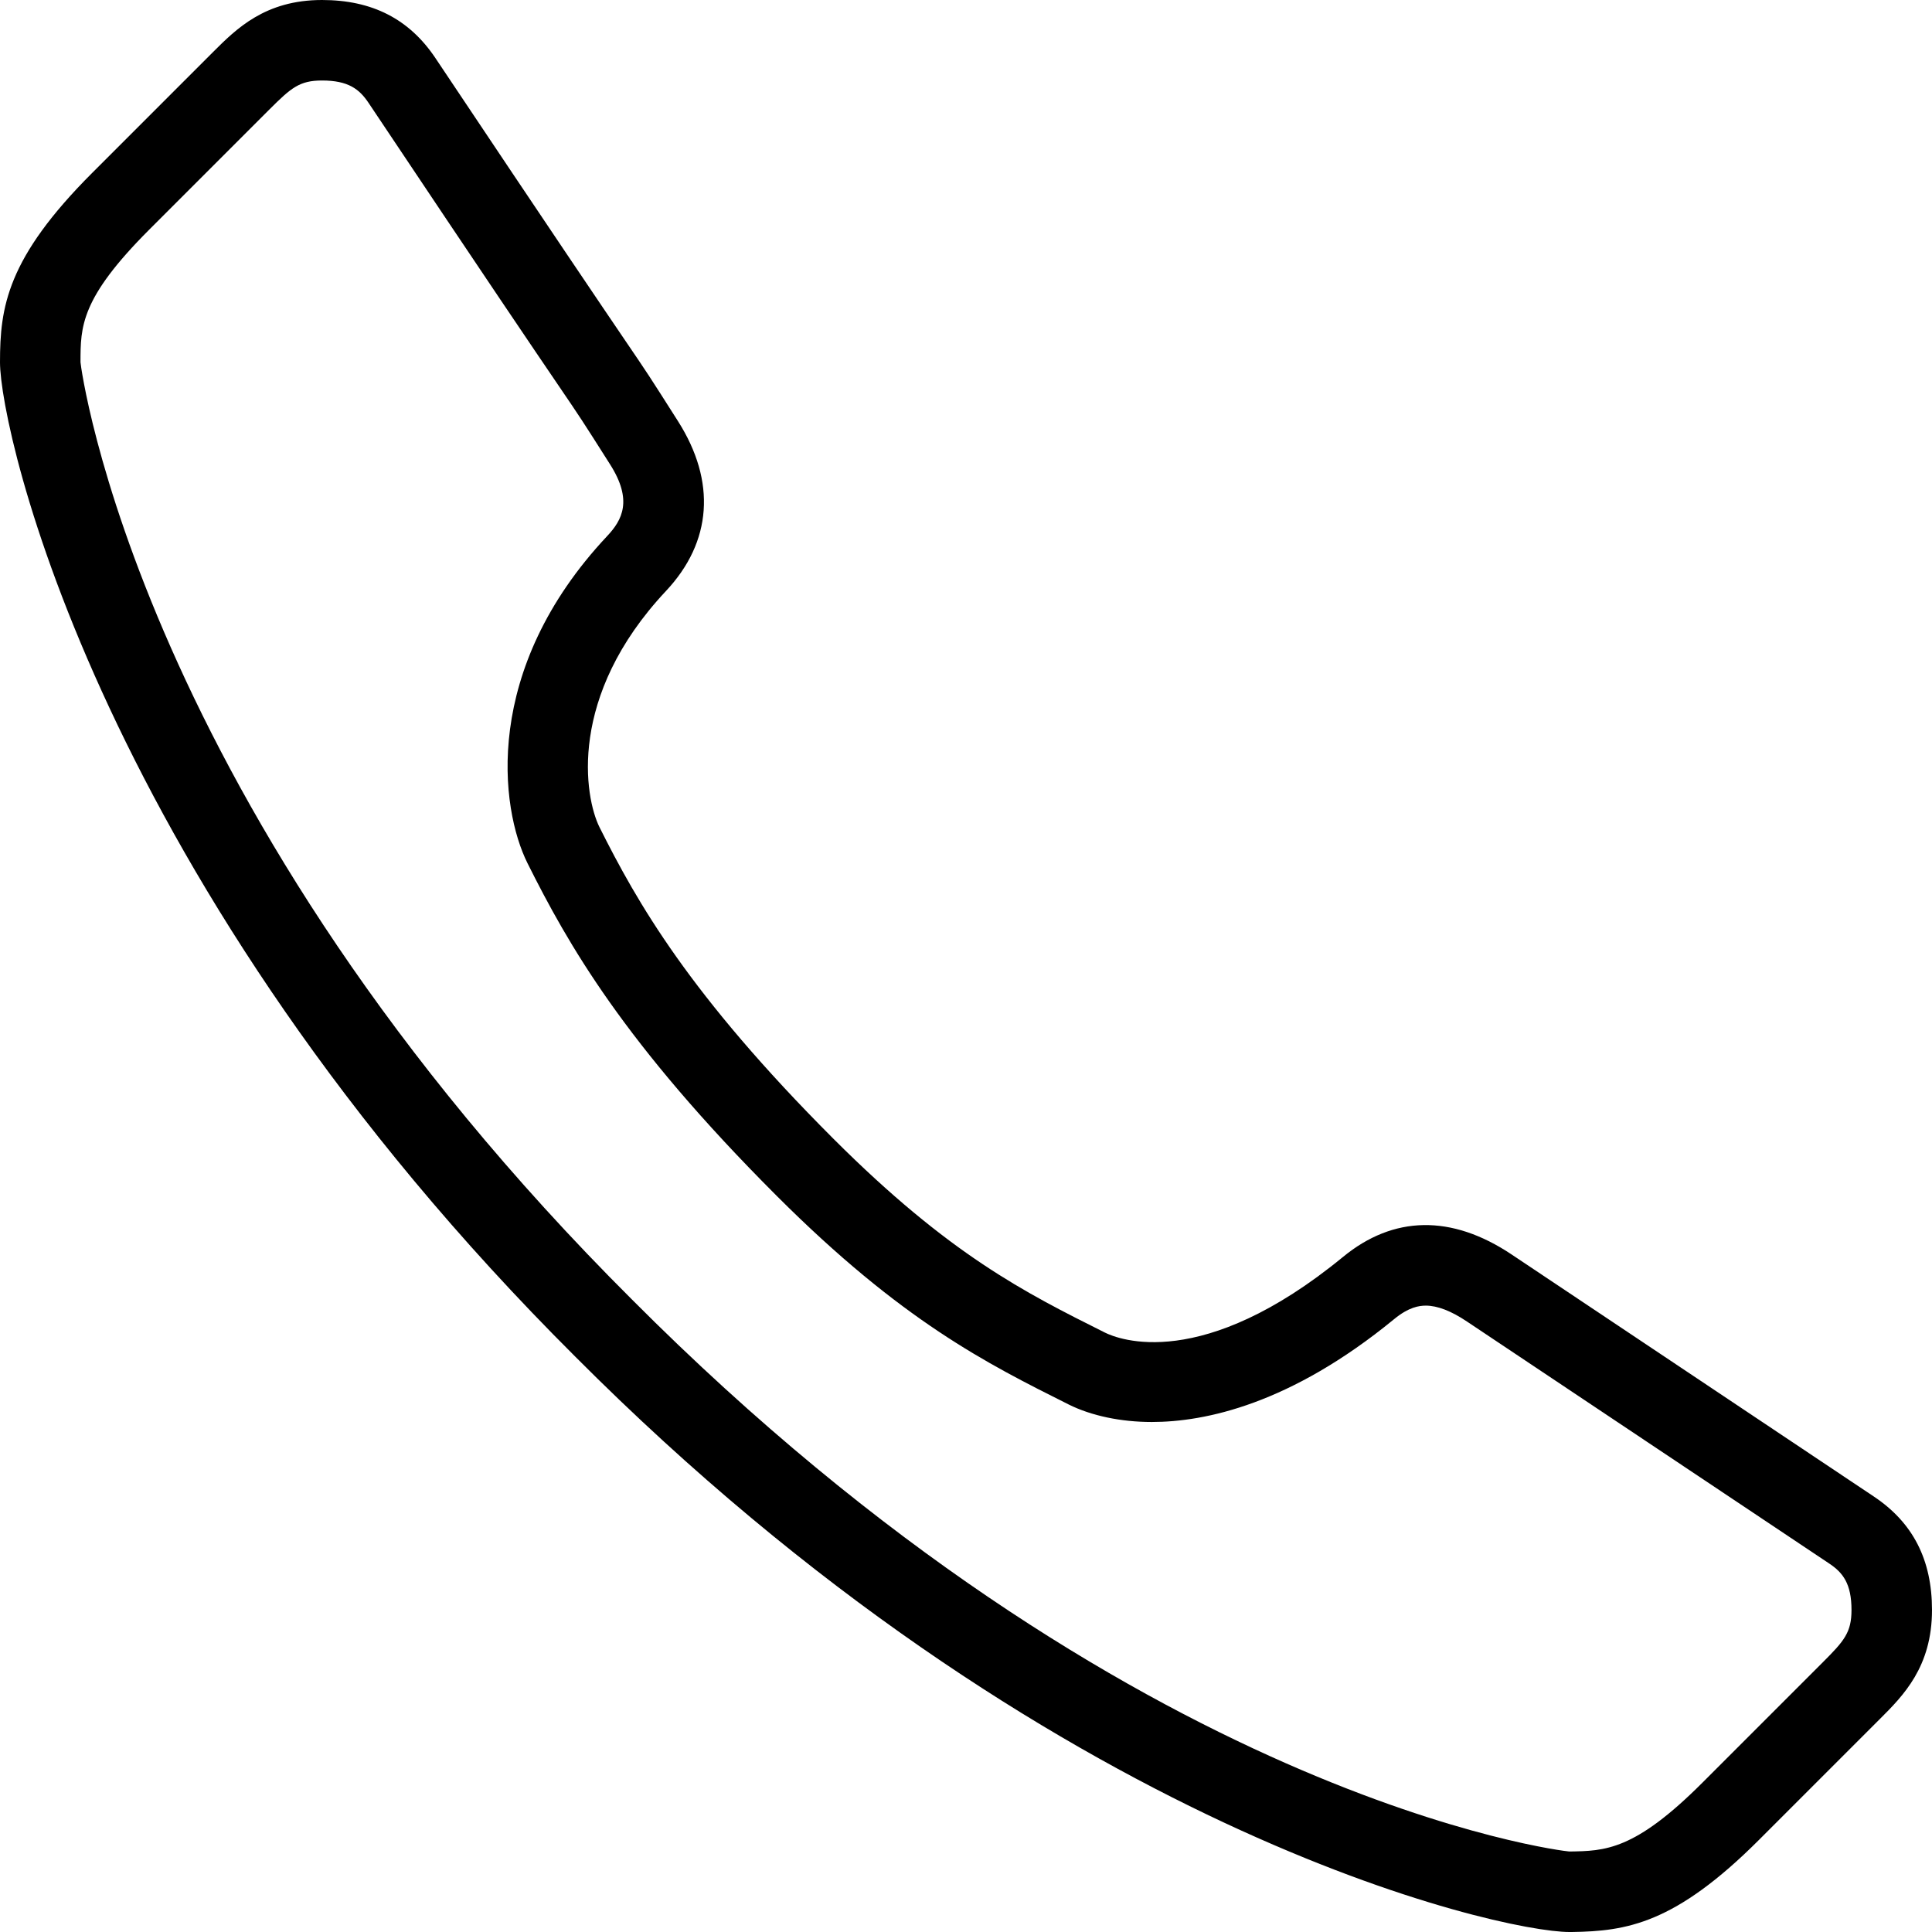
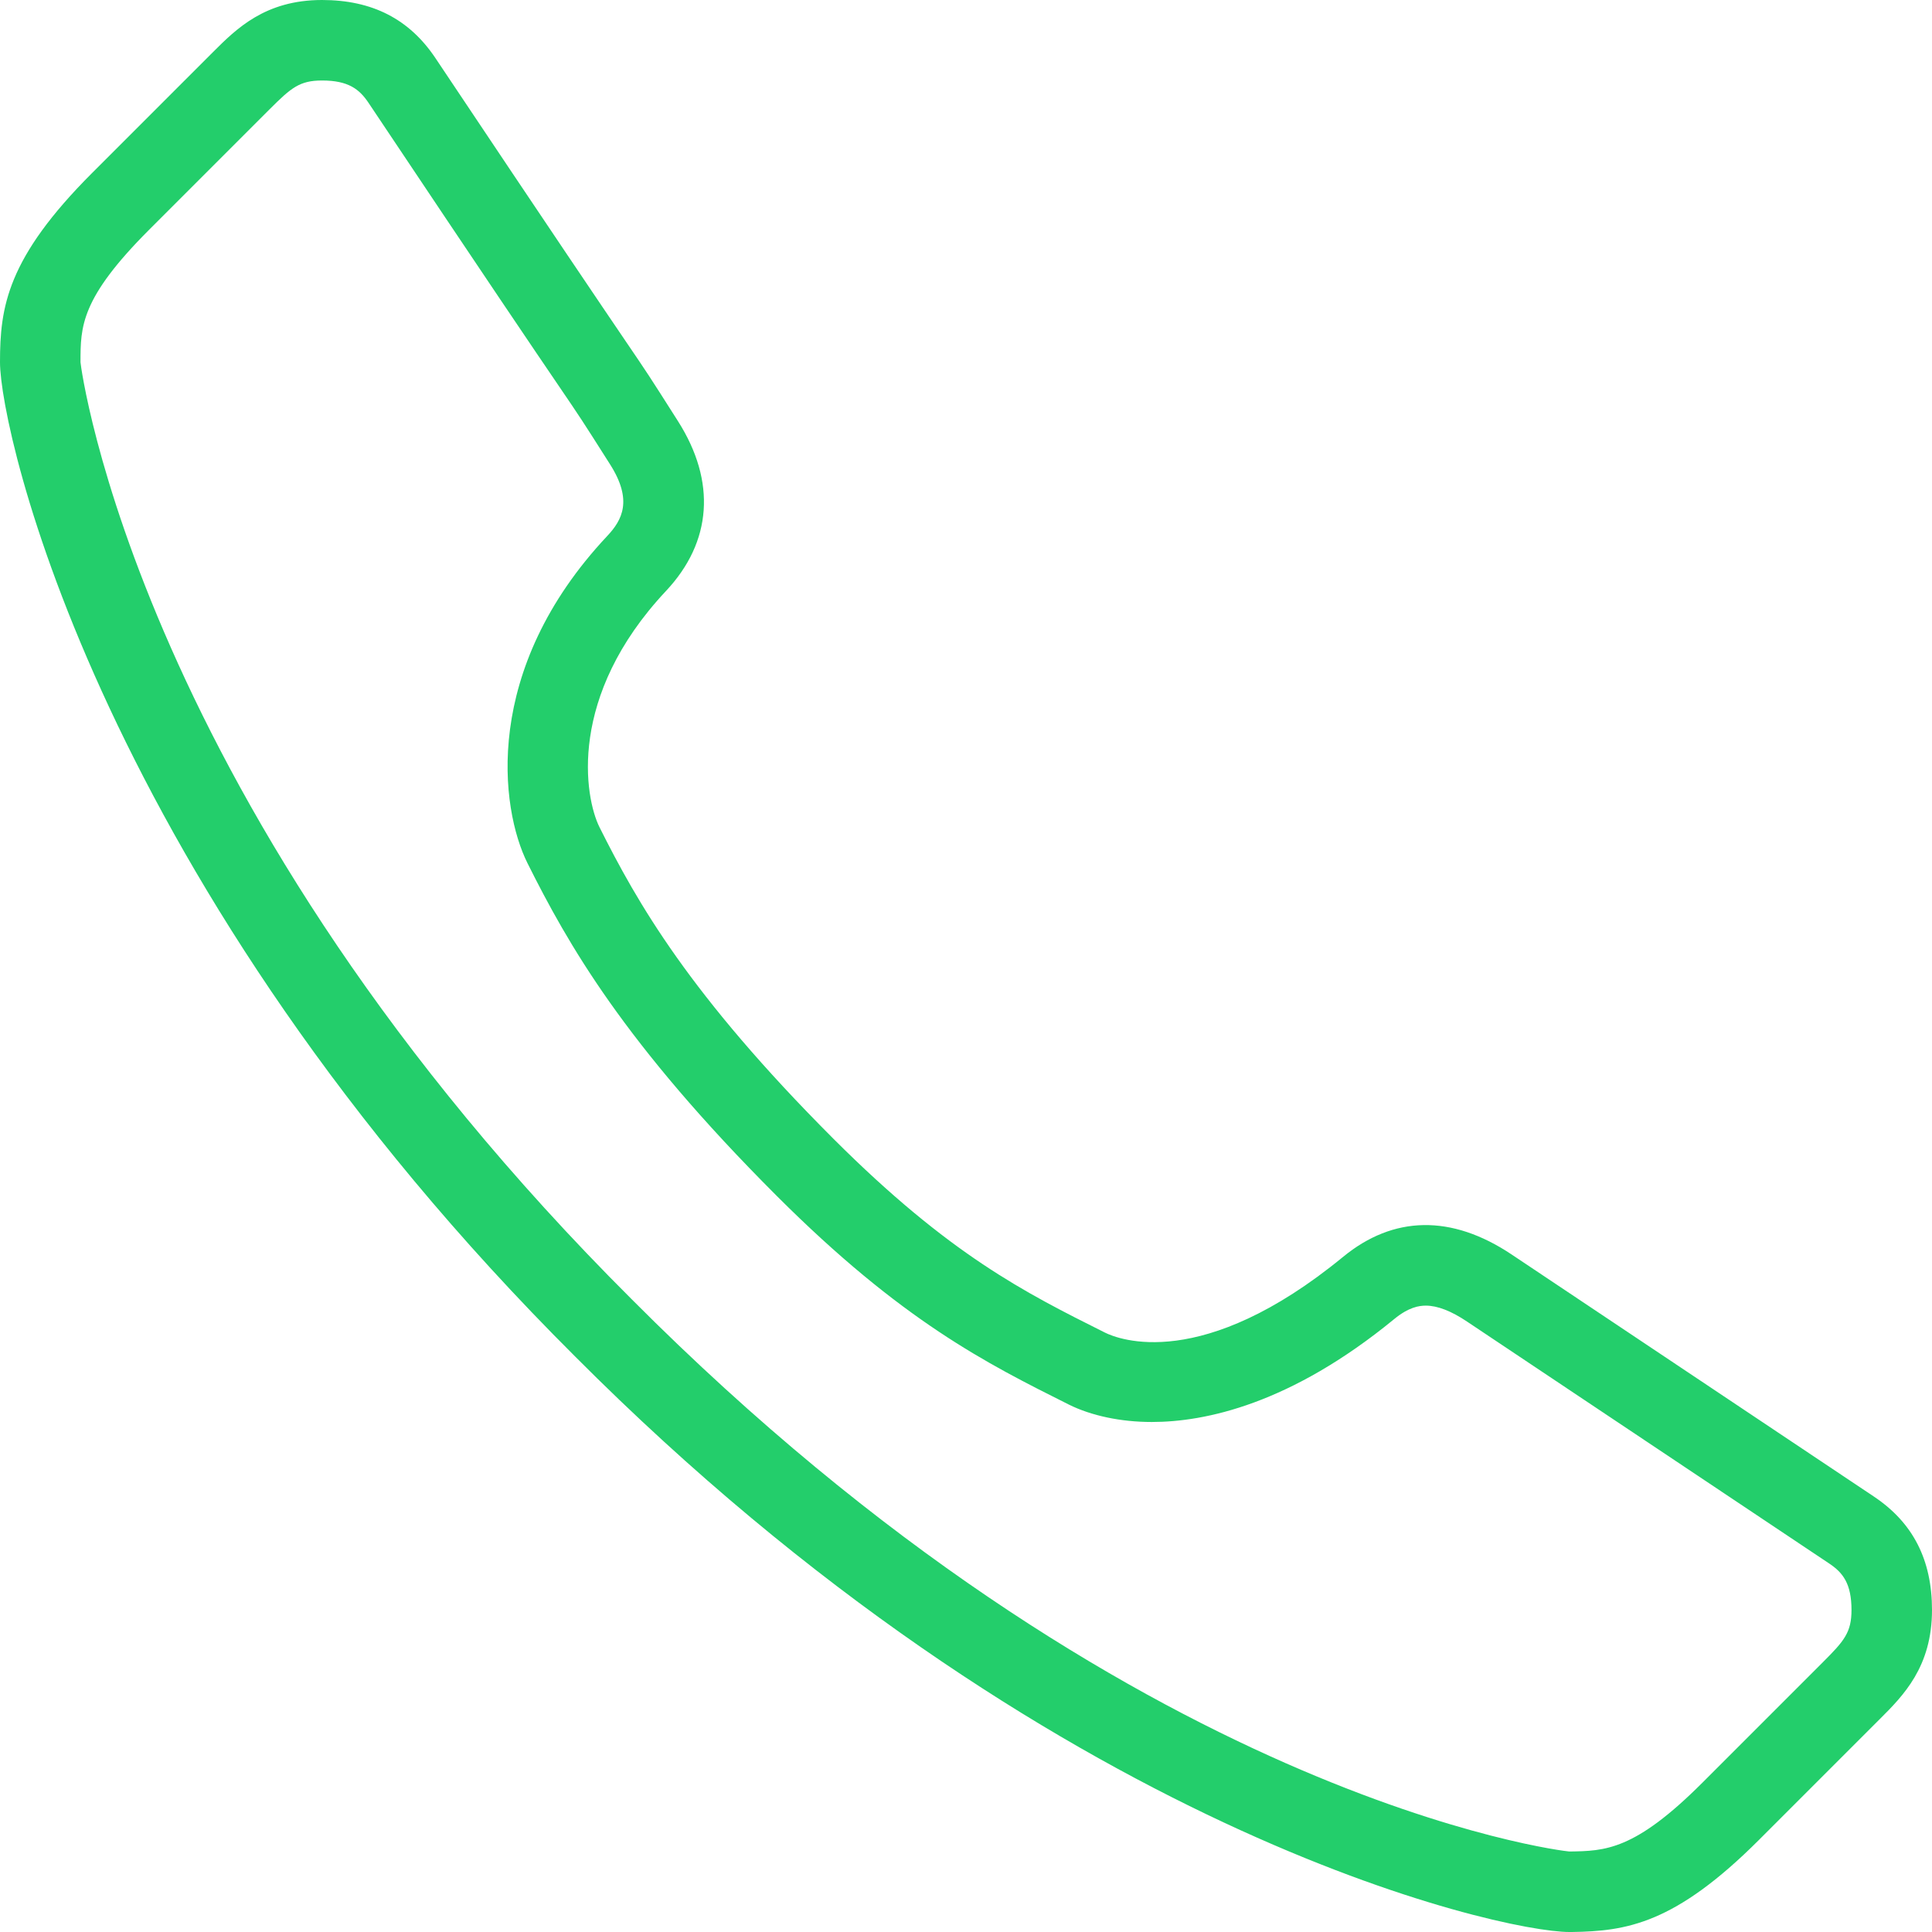
<svg xmlns="http://www.w3.org/2000/svg" xmlns:xlink="http://www.w3.org/1999/xlink" viewBox="0 0 48 48">
  <defs>
-     <path fill="#000000" id="i-419" d="M46.557,37.182l-9-6.014c-1.498-1.002-2.941-0.967-4.189,0.059c-3.504,2.873-5.582,2.049-5.92,1.879 c-1.982-0.992-3.854-1.928-6.741-4.813c-3.584-3.586-4.878-5.875-5.812-7.74c-0.373-0.746-0.803-3.254,1.65-5.869 c1.147-1.221,1.253-2.721,0.299-4.221c-0.735-1.156-0.735-1.156-1.313-2.006c-0.57-0.84-1.709-2.518-4.713-7.014 C10.169,0.473,9.247,0,8,0C6.586,0,5.87,0.717,5.293,1.293l-3,3C0.169,6.416,0,7.633,0,9c0,1.721,2.485,12.939,14.292,24.705 C26.061,45.514,37.268,48,38.988,48h0.066c1.355-0.02,2.559-0.199,4.652-2.293l3-3C47.283,42.131,48,41.414,48,40 C48,38.752,47.527,37.83,46.557,37.182z M45.293,41.293l-3,3c-1.684,1.684-2.416,1.695-3.305,1.707 c-0.123-0.004-10.891-1.273-23.282-13.709C3.415,20.043,2.002,9.096,2,9c0-0.887,0-1.586,1.706-3.293l3-3C7.233,2.182,7.443,2,8,2 c0.653,0,0.927,0.213,1.156,0.555c3.009,4.504,4.15,6.186,4.721,7.025c0.563,0.828,0.563,0.828,1.28,1.957 c0.568,0.893,0.302,1.383-0.07,1.779c-3.121,3.324-2.66,6.771-1.981,8.131c1.003,2.006,2.39,4.463,6.187,8.26 c3.115,3.115,5.223,4.168,7.26,5.188c0.561,0.279,1.293,0.434,2.063,0.434c1.326,0,3.445-0.443,6.02-2.555 c0.365-0.301,0.625-0.336,0.789-0.336c0.287,0,0.631,0.133,1.021,0.395l9,6.012C45.787,39.072,46,39.346,46,40 C46,40.557,45.818,40.768,45.293,41.293z" />
+     <path fill="#23ce6b" id="i-419" d="M46.557,37.182l-9-6.014c-1.498-1.002-2.941-0.967-4.189,0.059c-3.504,2.873-5.582,2.049-5.92,1.879 c-1.982-0.992-3.854-1.928-6.741-4.813c-3.584-3.586-4.878-5.875-5.812-7.74c-0.373-0.746-0.803-3.254,1.65-5.869 c1.147-1.221,1.253-2.721,0.299-4.221c-0.735-1.156-0.735-1.156-1.313-2.006c-0.57-0.84-1.709-2.518-4.713-7.014 C10.169,0.473,9.247,0,8,0C6.586,0,5.87,0.717,5.293,1.293l-3,3C0.169,6.416,0,7.633,0,9c0,1.721,2.485,12.939,14.292,24.705 C26.061,45.514,37.268,48,38.988,48h0.066c1.355-0.02,2.559-0.199,4.652-2.293l3-3C47.283,42.131,48,41.414,48,40 C48,38.752,47.527,37.83,46.557,37.182z M45.293,41.293l-3,3c-1.684,1.684-2.416,1.695-3.305,1.707 c-0.123-0.004-10.891-1.273-23.282-13.709C3.415,20.043,2.002,9.096,2,9c0-0.887,0-1.586,1.706-3.293l3-3C7.233,2.182,7.443,2,8,2 c0.653,0,0.927,0.213,1.156,0.555c3.009,4.504,4.15,6.186,4.721,7.025c0.563,0.828,0.563,0.828,1.28,1.957 c0.568,0.893,0.302,1.383-0.07,1.779c-3.121,3.324-2.66,6.771-1.981,8.131c1.003,2.006,2.39,4.463,6.187,8.26 c3.115,3.115,5.223,4.168,7.26,5.188c0.561,0.279,1.293,0.434,2.063,0.434c1.326,0,3.445-0.443,6.02-2.555 c0.365-0.301,0.625-0.336,0.789-0.336c0.287,0,0.631,0.133,1.021,0.395l9,6.012C45.787,39.072,46,39.346,46,40 C46,40.557,45.818,40.768,45.293,41.293z" />
  </defs>
  <use x="0" y="0" xlink:href="#i-419" />
</svg>
